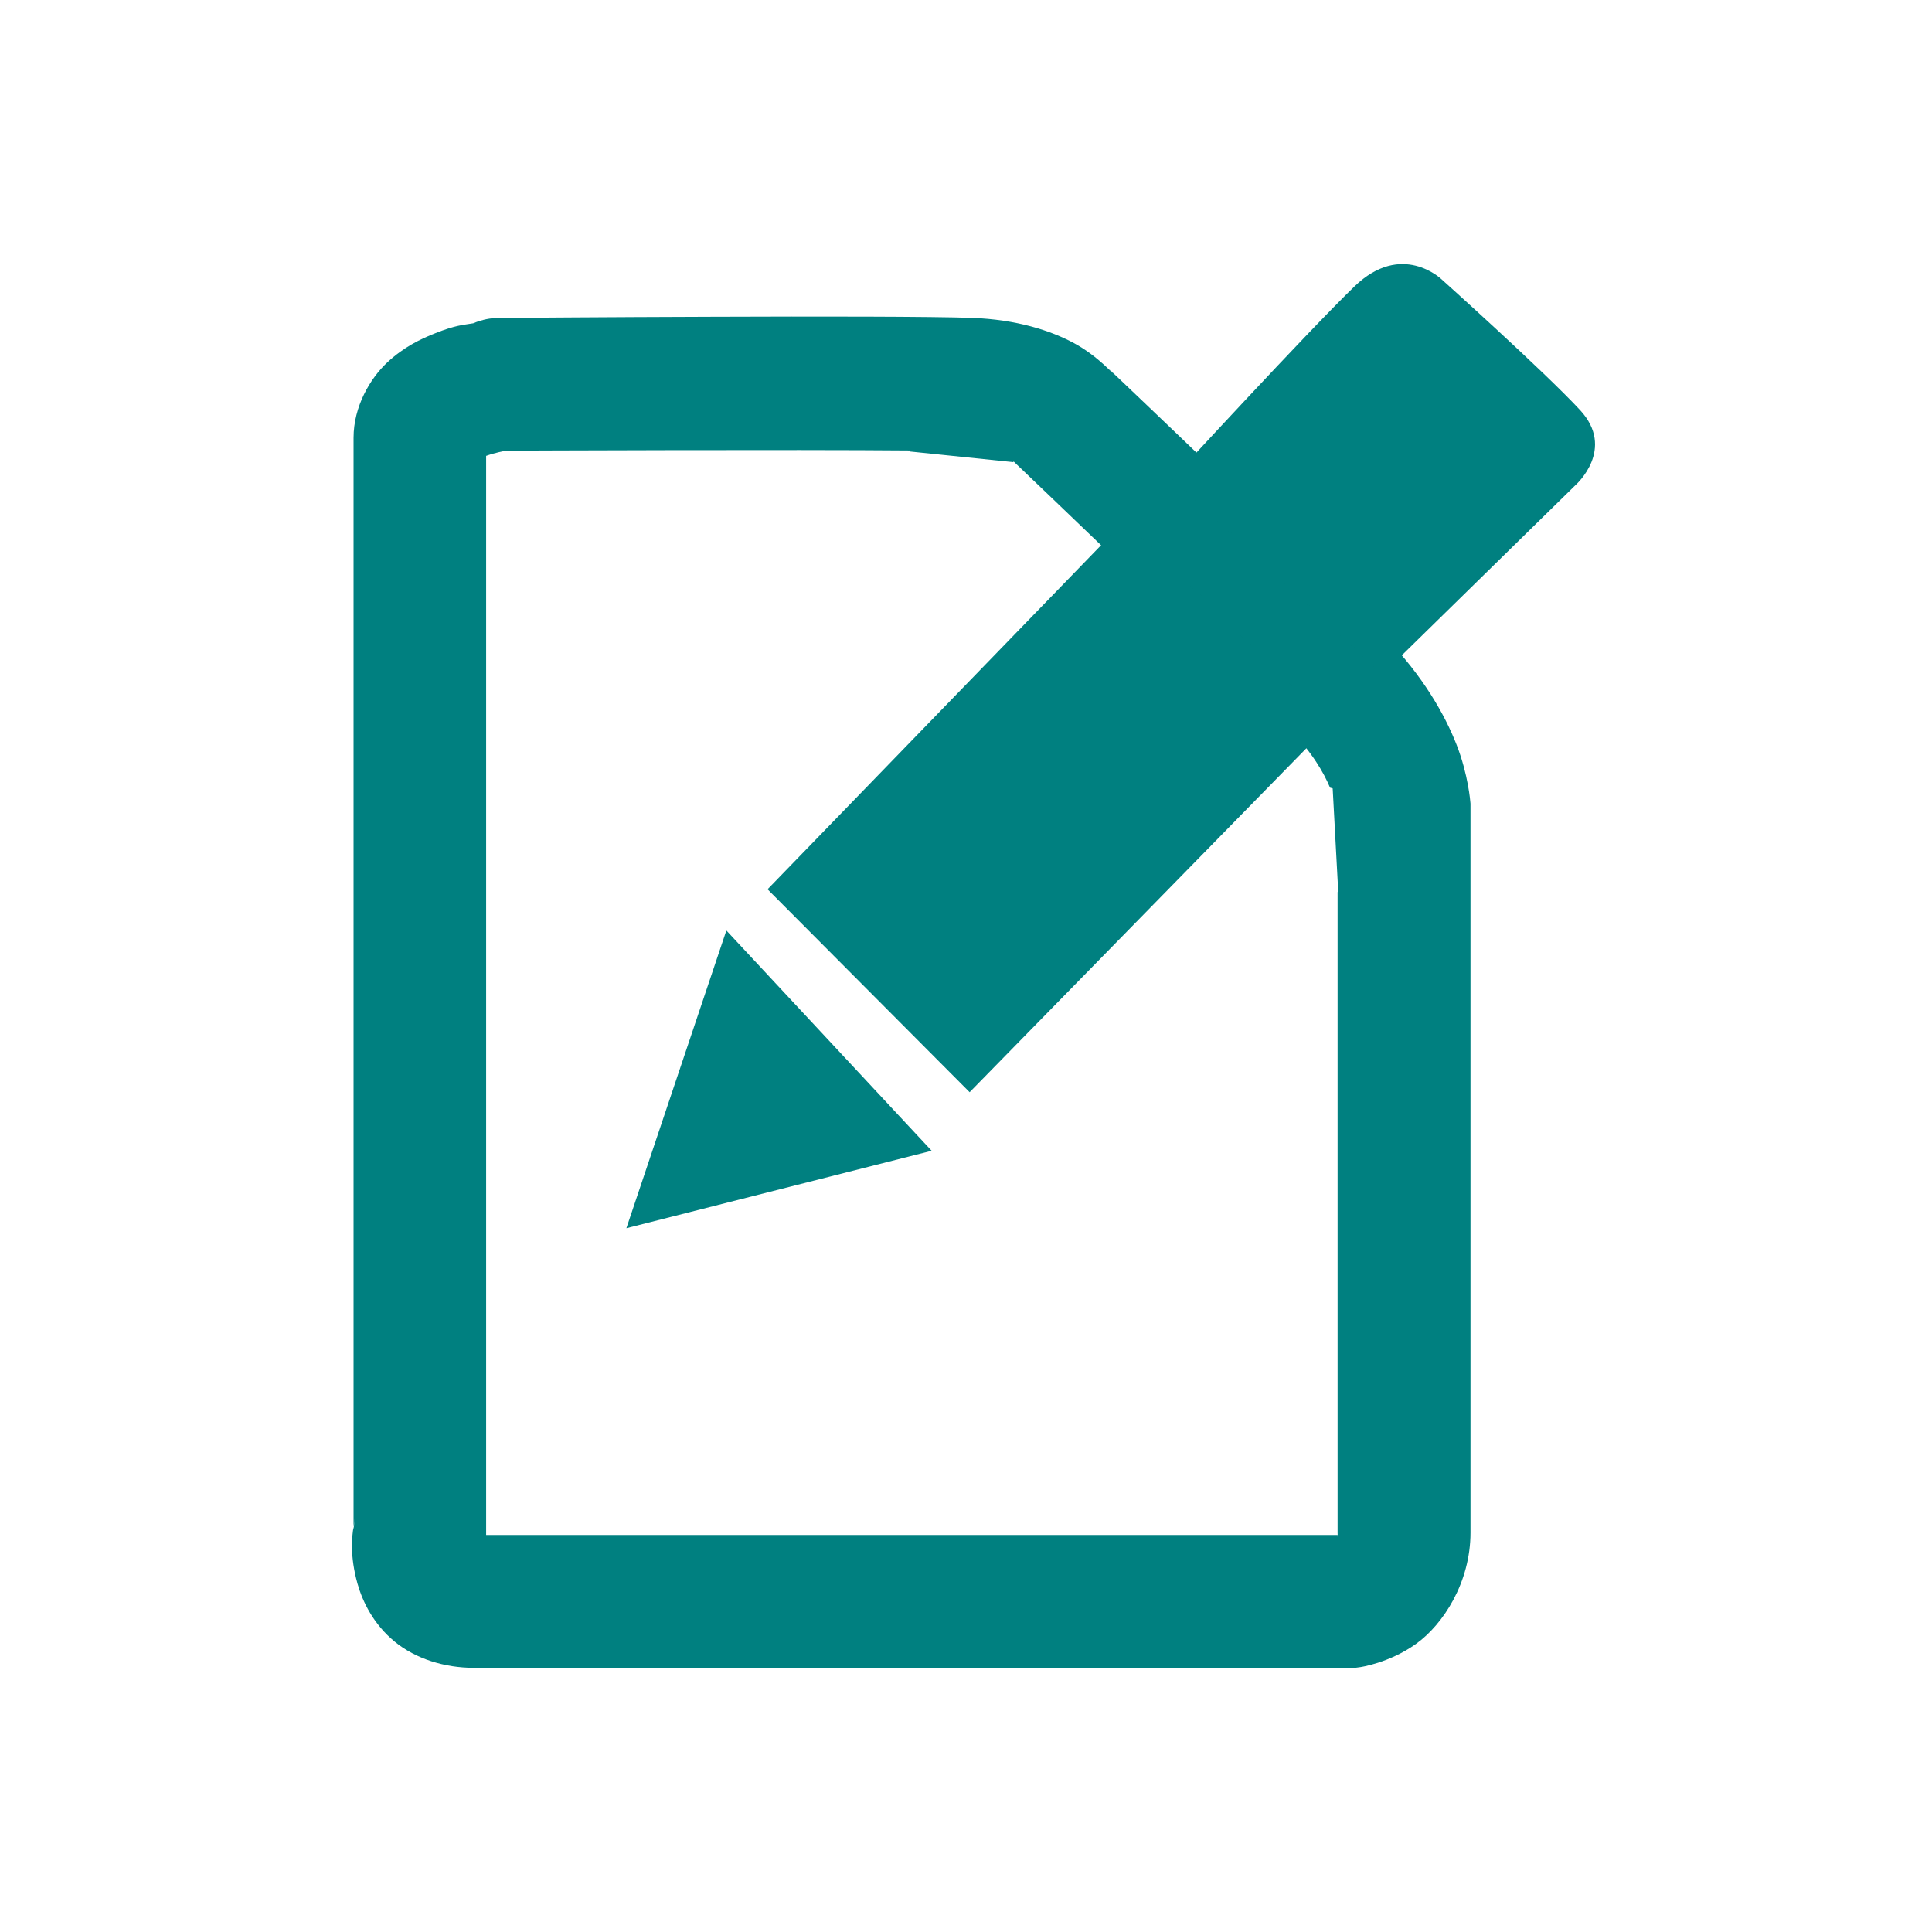
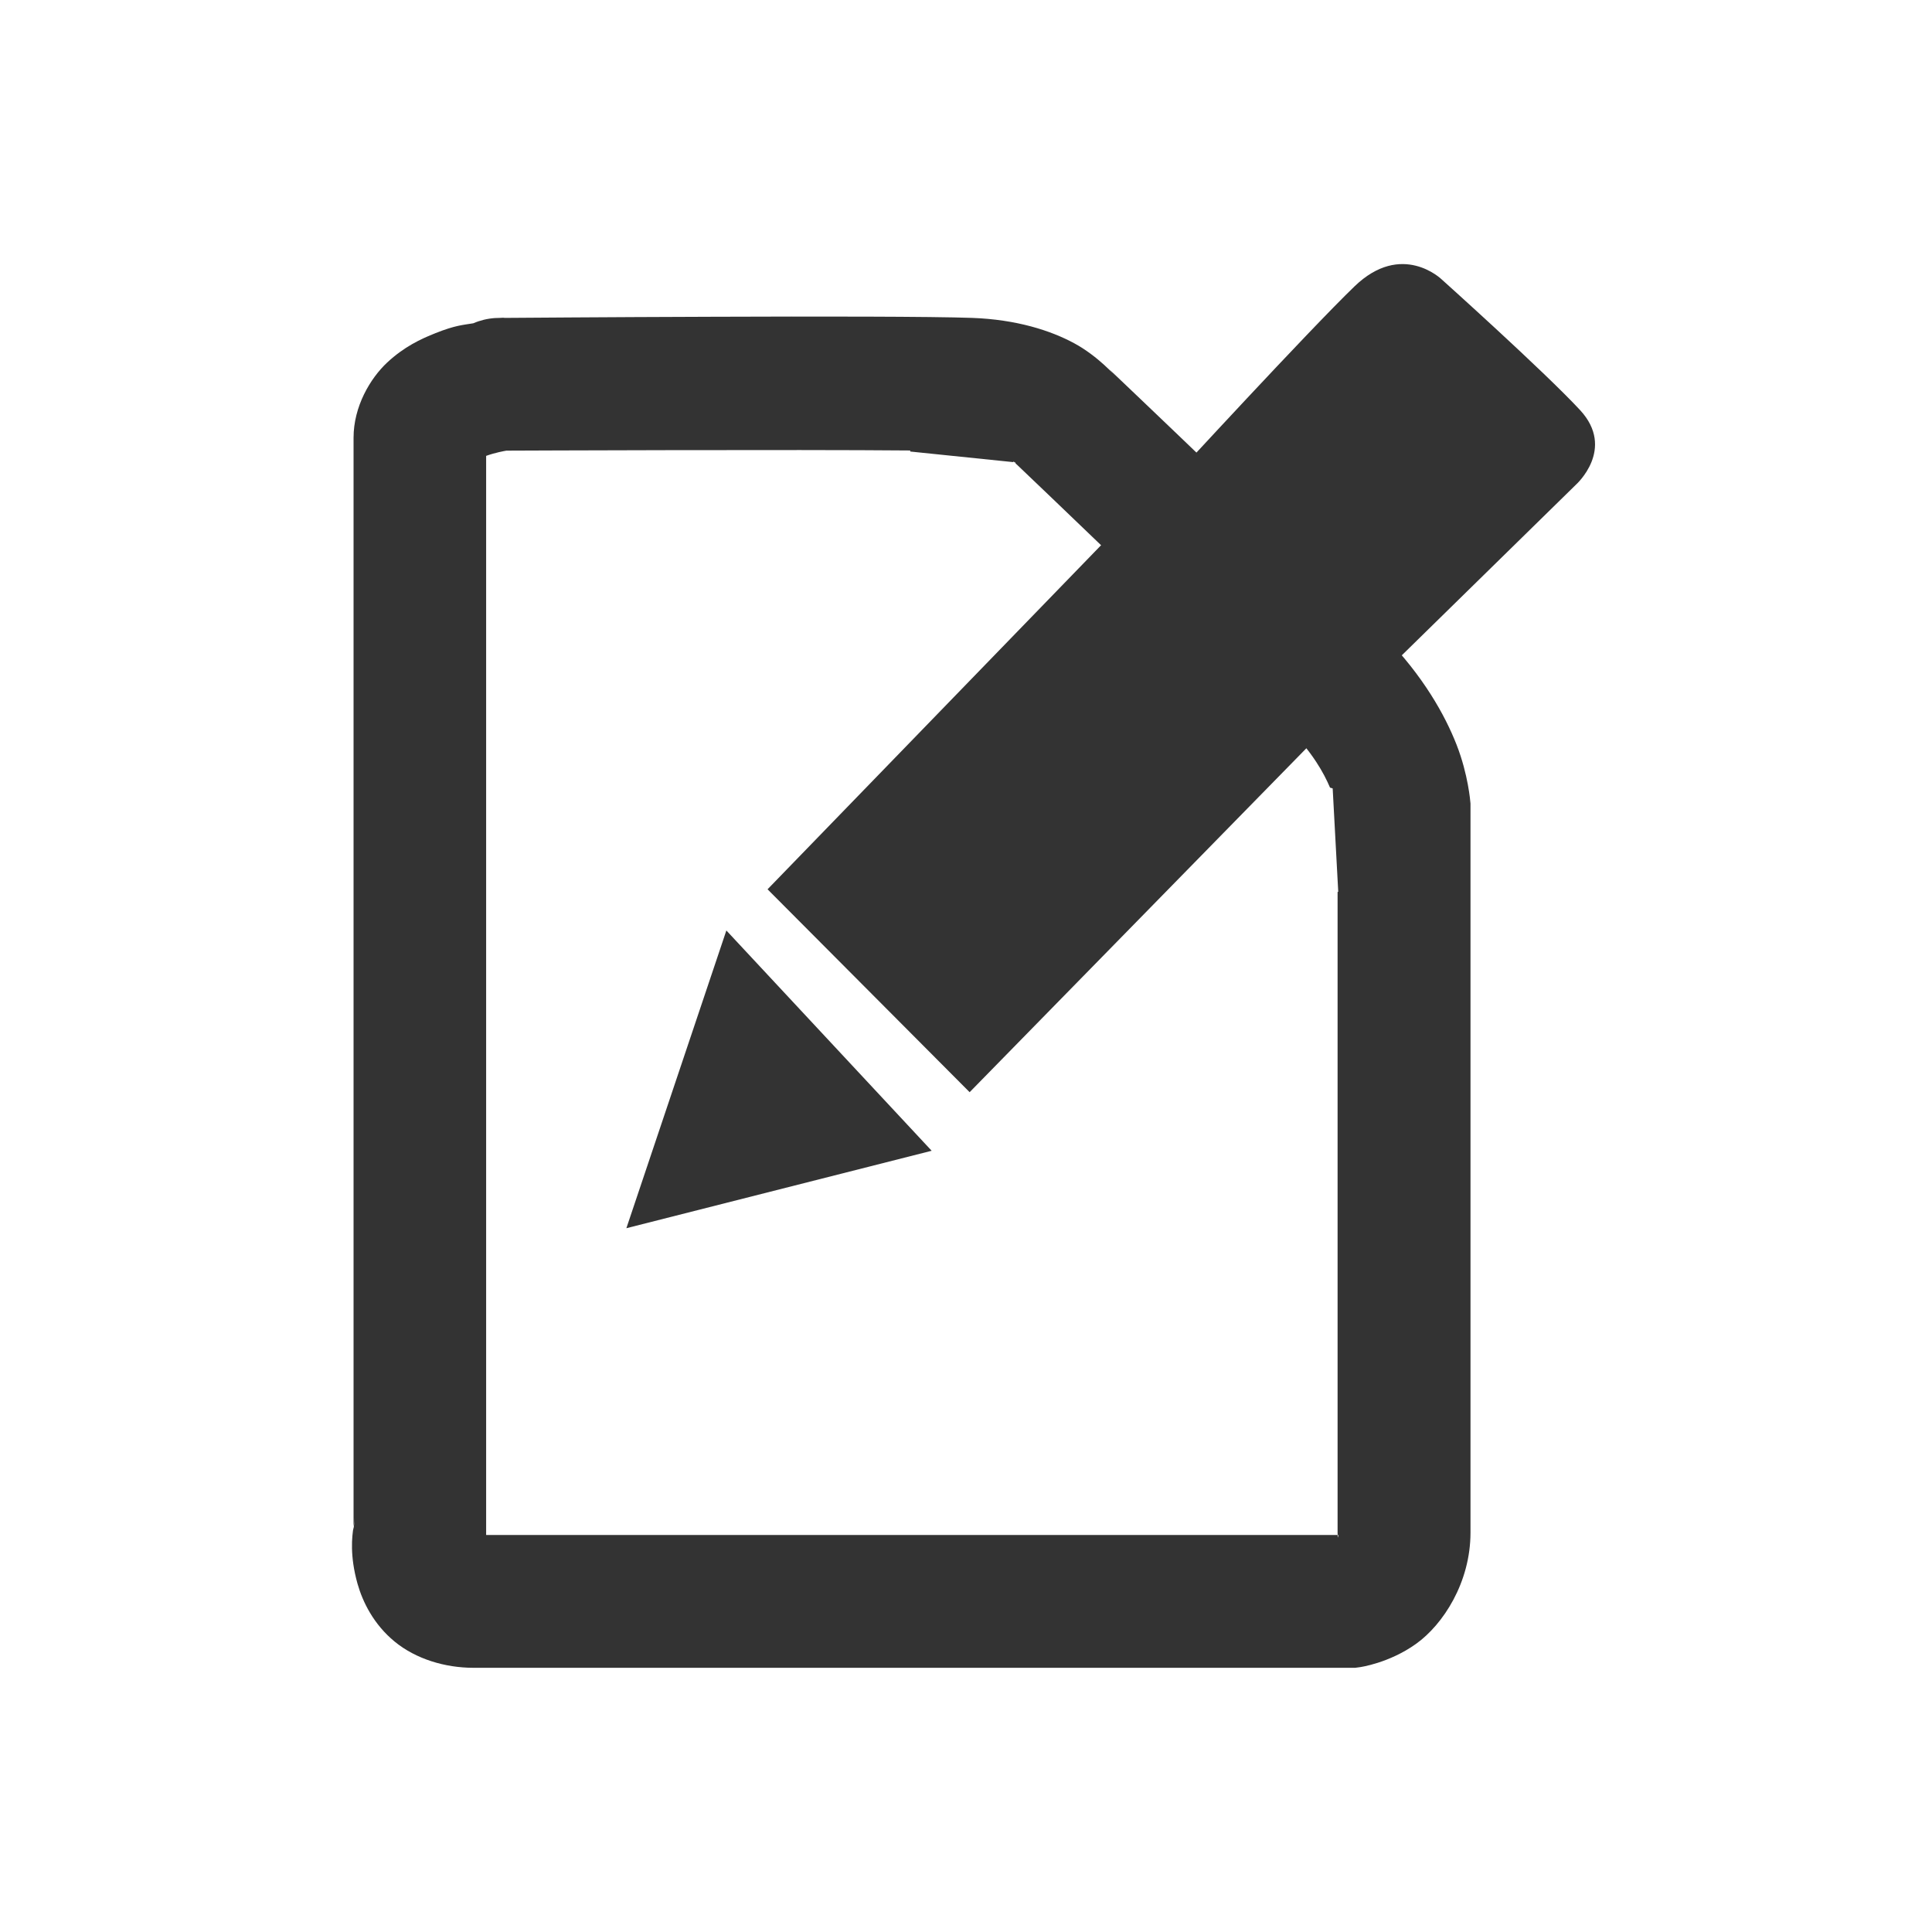
<svg xmlns="http://www.w3.org/2000/svg" version="1.1" x="0px" y="0px" width="24px" height="24px" viewBox="0 0 24 24" style="enable-background:new 0 0 24 24;" xml:space="preserve" id="svg6">
  <defs id="defs10" />
  <g id="Guides" style="display:none;">
</g>
-   <path id="path828" style="color:#000000;font-style:normal;font-variant:normal;font-weight:normal;font-stretch:normal;font-size:medium;line-height:normal;font-family:sans-serif;font-variant-ligatures:normal;font-variant-position:normal;font-variant-caps:normal;font-variant-numeric:normal;font-variant-alternates:normal;font-feature-settings:normal;text-indent:0;text-align:start;text-decoration:none;text-decoration-line:none;text-decoration-style:solid;text-decoration-color:#000000;letter-spacing:normal;word-spacing:normal;text-transform:none;writing-mode:lr-tb;direction:ltr;text-orientation:mixed;dominant-baseline:auto;baseline-shift:baseline;text-anchor:start;white-space:normal;shape-padding:0;clip-rule:nonzero;display:inline;overflow:visible;visibility:visible;opacity:1;isolation:auto;mix-blend-mode:normal;color-interpolation:sRGB;color-interpolation-filters:linearRGB;solid-color:#000000;solid-opacity:1;vector-effect:none;fill:#008080;fill-opacity:1;fill-rule:evenodd;stroke:none;stroke-width:1.8;stroke-linecap:round;stroke-linejoin:miter;stroke-miterlimit:4;stroke-dasharray:none;stroke-dashoffset:0;stroke-opacity:1;color-rendering:auto;image-rendering:auto;shape-rendering:auto;text-rendering:auto;enable-background:accumulate" d="m 8.84,3.935 c -1.315,0.004 -2.518,0.014 -2.569,0.014 a 0.824,0.824 0 0 0 -0.02,-0.002 0.824,0.824 0 0 0 -0.043,0.002 0.824,0.824 0 0 0 -0.061,0.002 0.824,0.824 0 0 0 -0.268,0.065 C 5.753,4.037 5.657,4.04 5.411,4.138 5.226,4.211 5.018,4.309 4.809,4.504 4.6,4.7 4.392,5.048 4.392,5.438 V 18.967 c 0.006,-0.037 0.014,-0.112 0.014,-0.112 l -0.014,0.151 v -0.039 c -0.02,0.12 -0.048,0.36 0.049,0.706 0.064,0.226 0.2,0.505 0.462,0.72 0.262,0.215 0.624,0.325 0.978,0.325 H 16.835 l 0.059,-0.008 c 0,0 0.36,-0.049 0.696,-0.289 0.336,-0.24 0.677,-0.762 0.677,-1.383 V 9.983 l -0.002,-0.02 c 0,0 -0.025,-0.339 -0.171,-0.712 C 17.948,8.878 17.678,8.398 17.201,7.907 16.354,7.033 13.78,4.588 13.78,4.588 l 0.079,0.087 c 0,0 -0.22,-0.252 -0.515,-0.411 C 13.05,4.105 12.626,3.969 12.076,3.949 11.58,3.931 10.154,3.93 8.84,3.935 Z m 2.467,1.662 v 0.012 l 1.283,0.132 v -0.012 l 0.01,0.012 0.002,0.002 h 0.008 l 0.008,0.016 0.024,0.022 c 0,0 2.624,2.5 3.376,3.275 0.292,0.301 0.427,0.547 0.504,0.728 l 0.033,0.01 0.069,1.283 -0.008,0.004 v 7.956 c 0,0.103 0.006,0.051 0.01,0.031 H 6.039 V 5.663 c 0.114,-0.041 0.228,-0.061 0.252,-0.065 0.107,-5.725e-4 3.601,-0.015 5.015,-0.002 z" />
-   <g id="g841" transform="matrix(0.9304269,0,0,0.9304269,-4.174968,-2.390161)" style="stroke-width:1.075">
-     <path style="fill:#008080;fill-opacity:1;fill-rule:evenodd;stroke:none;stroke-width:1.075px;stroke-linecap:butt;stroke-linejoin:miter;stroke-opacity:1" d="m 20.141,8.959 2.805,2.611 2.582,-2.53 c 0,0 0.535,-0.477 0.055,-0.996 -0.48,-0.518 -1.849,-1.746 -1.849,-1.746 0,0 -0.531,-0.515 -1.162,0.094 -0.613,0.591 -2.431,2.566 -2.431,2.566 z" id="path846" />
-     <path style="fill:#008080;fill-opacity:1;fill-rule:evenodd;stroke:none;stroke-width:1.075px;stroke-linecap:butt;stroke-linejoin:miter;stroke-opacity:1" d="m 14.735,14.442 2.698,2.709 4.82,-4.923 -2.749,-2.706 z" id="path844" />
-     <path style="fill:#008080;fill-opacity:1;fill-rule:evenodd;stroke:none;stroke-width:1.075px;stroke-linecap:butt;stroke-linejoin:miter;stroke-opacity:1" d="m 14.185,14.992 -1.335,3.975 4.076,-1.034 z" id="path842" />
+   <path id="path828" style="color:#000000;font-style:normal;font-variant:normal;font-weight:normal;font-stretch:normal;font-size:medium;line-height:normal;font-family:sans-serif;font-variant-ligatures:normal;font-variant-position:normal;font-variant-caps:normal;font-variant-numeric:normal;font-variant-alternates:normal;font-feature-settings:normal;text-indent:0;text-align:start;text-decoration:none;text-decoration-line:none;text-decoration-style:solid;text-decoration-color:#000000;letter-spacing:normal;word-spacing:normal;text-transform:none;writing-mode:lr-tb;direction:ltr;text-orientation:mixed;dominant-baseline:auto;baseline-shift:baseline;text-anchor:start;white-space:normal;shape-padding:0;clip-rule:nonzero;display:inline;overflow:visible;visibility:visible;opacity:1;isolation:auto;mix-blend-mode:normal;color-interpolation:sRGB;color-interpolation-filters:linearRGB;solid-color:#000000;solid-opacity:1;vector-effect:none;fill:#333333;fill-opacity:1;fill-rule:evenodd;stroke:none;stroke-width:1.8;stroke-linecap:round;stroke-linejoin:miter;stroke-miterlimit:4;stroke-dasharray:none;stroke-dashoffset:0;stroke-opacity:1;color-rendering:auto;image-rendering:auto;shape-rendering:auto;text-rendering:auto;enable-background:accumulate" d="m 8.84,3.935 c -1.315,0.004 -2.518,0.014 -2.569,0.014 a 0.824,0.824 0 0 0 -0.02,-0.002 0.824,0.824 0 0 0 -0.043,0.002 0.824,0.824 0 0 0 -0.061,0.002 0.824,0.824 0 0 0 -0.268,0.065 C 5.753,4.037 5.657,4.04 5.411,4.138 5.226,4.211 5.018,4.309 4.809,4.504 4.6,4.7 4.392,5.048 4.392,5.438 V 18.967 c 0.006,-0.037 0.014,-0.112 0.014,-0.112 l -0.014,0.151 v -0.039 c -0.02,0.12 -0.048,0.36 0.049,0.706 0.064,0.226 0.2,0.505 0.462,0.72 0.262,0.215 0.624,0.325 0.978,0.325 H 16.835 l 0.059,-0.008 c 0,0 0.36,-0.049 0.696,-0.289 0.336,-0.24 0.677,-0.762 0.677,-1.383 V 9.983 l -0.002,-0.02 c 0,0 -0.025,-0.339 -0.171,-0.712 C 17.948,8.878 17.678,8.398 17.201,7.907 16.354,7.033 13.78,4.588 13.78,4.588 l 0.079,0.087 c 0,0 -0.22,-0.252 -0.515,-0.411 C 13.05,4.105 12.626,3.969 12.076,3.949 11.58,3.931 10.154,3.93 8.84,3.935 Z m 2.467,1.662 v 0.012 l 1.283,0.132 v -0.012 l 0.01,0.012 0.002,0.002 h 0.008 l 0.008,0.016 0.024,0.022 c 0,0 2.624,2.5 3.376,3.275 0.292,0.301 0.427,0.547 0.504,0.728 l 0.033,0.01 0.069,1.283 -0.008,0.004 v 7.956 c 0,0.103 0.006,0.051 0.01,0.031 H 6.039 V 5.663 c 0.114,-0.041 0.228,-0.061 0.252,-0.065 0.107,-5.725e-4 3.601,-0.015 5.015,-0.002 z" />
+   <g id="g841" transform="matrix(0.9304269,0,0,0.9304269,-4.174968,-2.390161)" style="stroke-width:1.075;fill:#333333">
+     <path style="fill:#333333;fill-opacity:1;fill-rule:evenodd;stroke:none;stroke-width:1.075px;stroke-linecap:butt;stroke-linejoin:miter;stroke-opacity:1" d="m 20.141,8.959 2.805,2.611 2.582,-2.53 c 0,0 0.535,-0.477 0.055,-0.996 -0.48,-0.518 -1.849,-1.746 -1.849,-1.746 0,0 -0.531,-0.515 -1.162,0.094 -0.613,0.591 -2.431,2.566 -2.431,2.566 z" id="path846" />
+     <path style="fill:#333333;fill-opacity:1;fill-rule:evenodd;stroke:none;stroke-width:1.075px;stroke-linecap:butt;stroke-linejoin:miter;stroke-opacity:1" d="m 14.735,14.442 2.698,2.709 4.82,-4.923 -2.749,-2.706 z" id="path844" />
+     <path style="fill:#333333;fill-opacity:1;fill-rule:evenodd;stroke:none;stroke-width:1.075px;stroke-linecap:butt;stroke-linejoin:miter;stroke-opacity:1" d="m 14.185,14.992 -1.335,3.975 4.076,-1.034 z" id="path842" />
  </g>
</svg>
